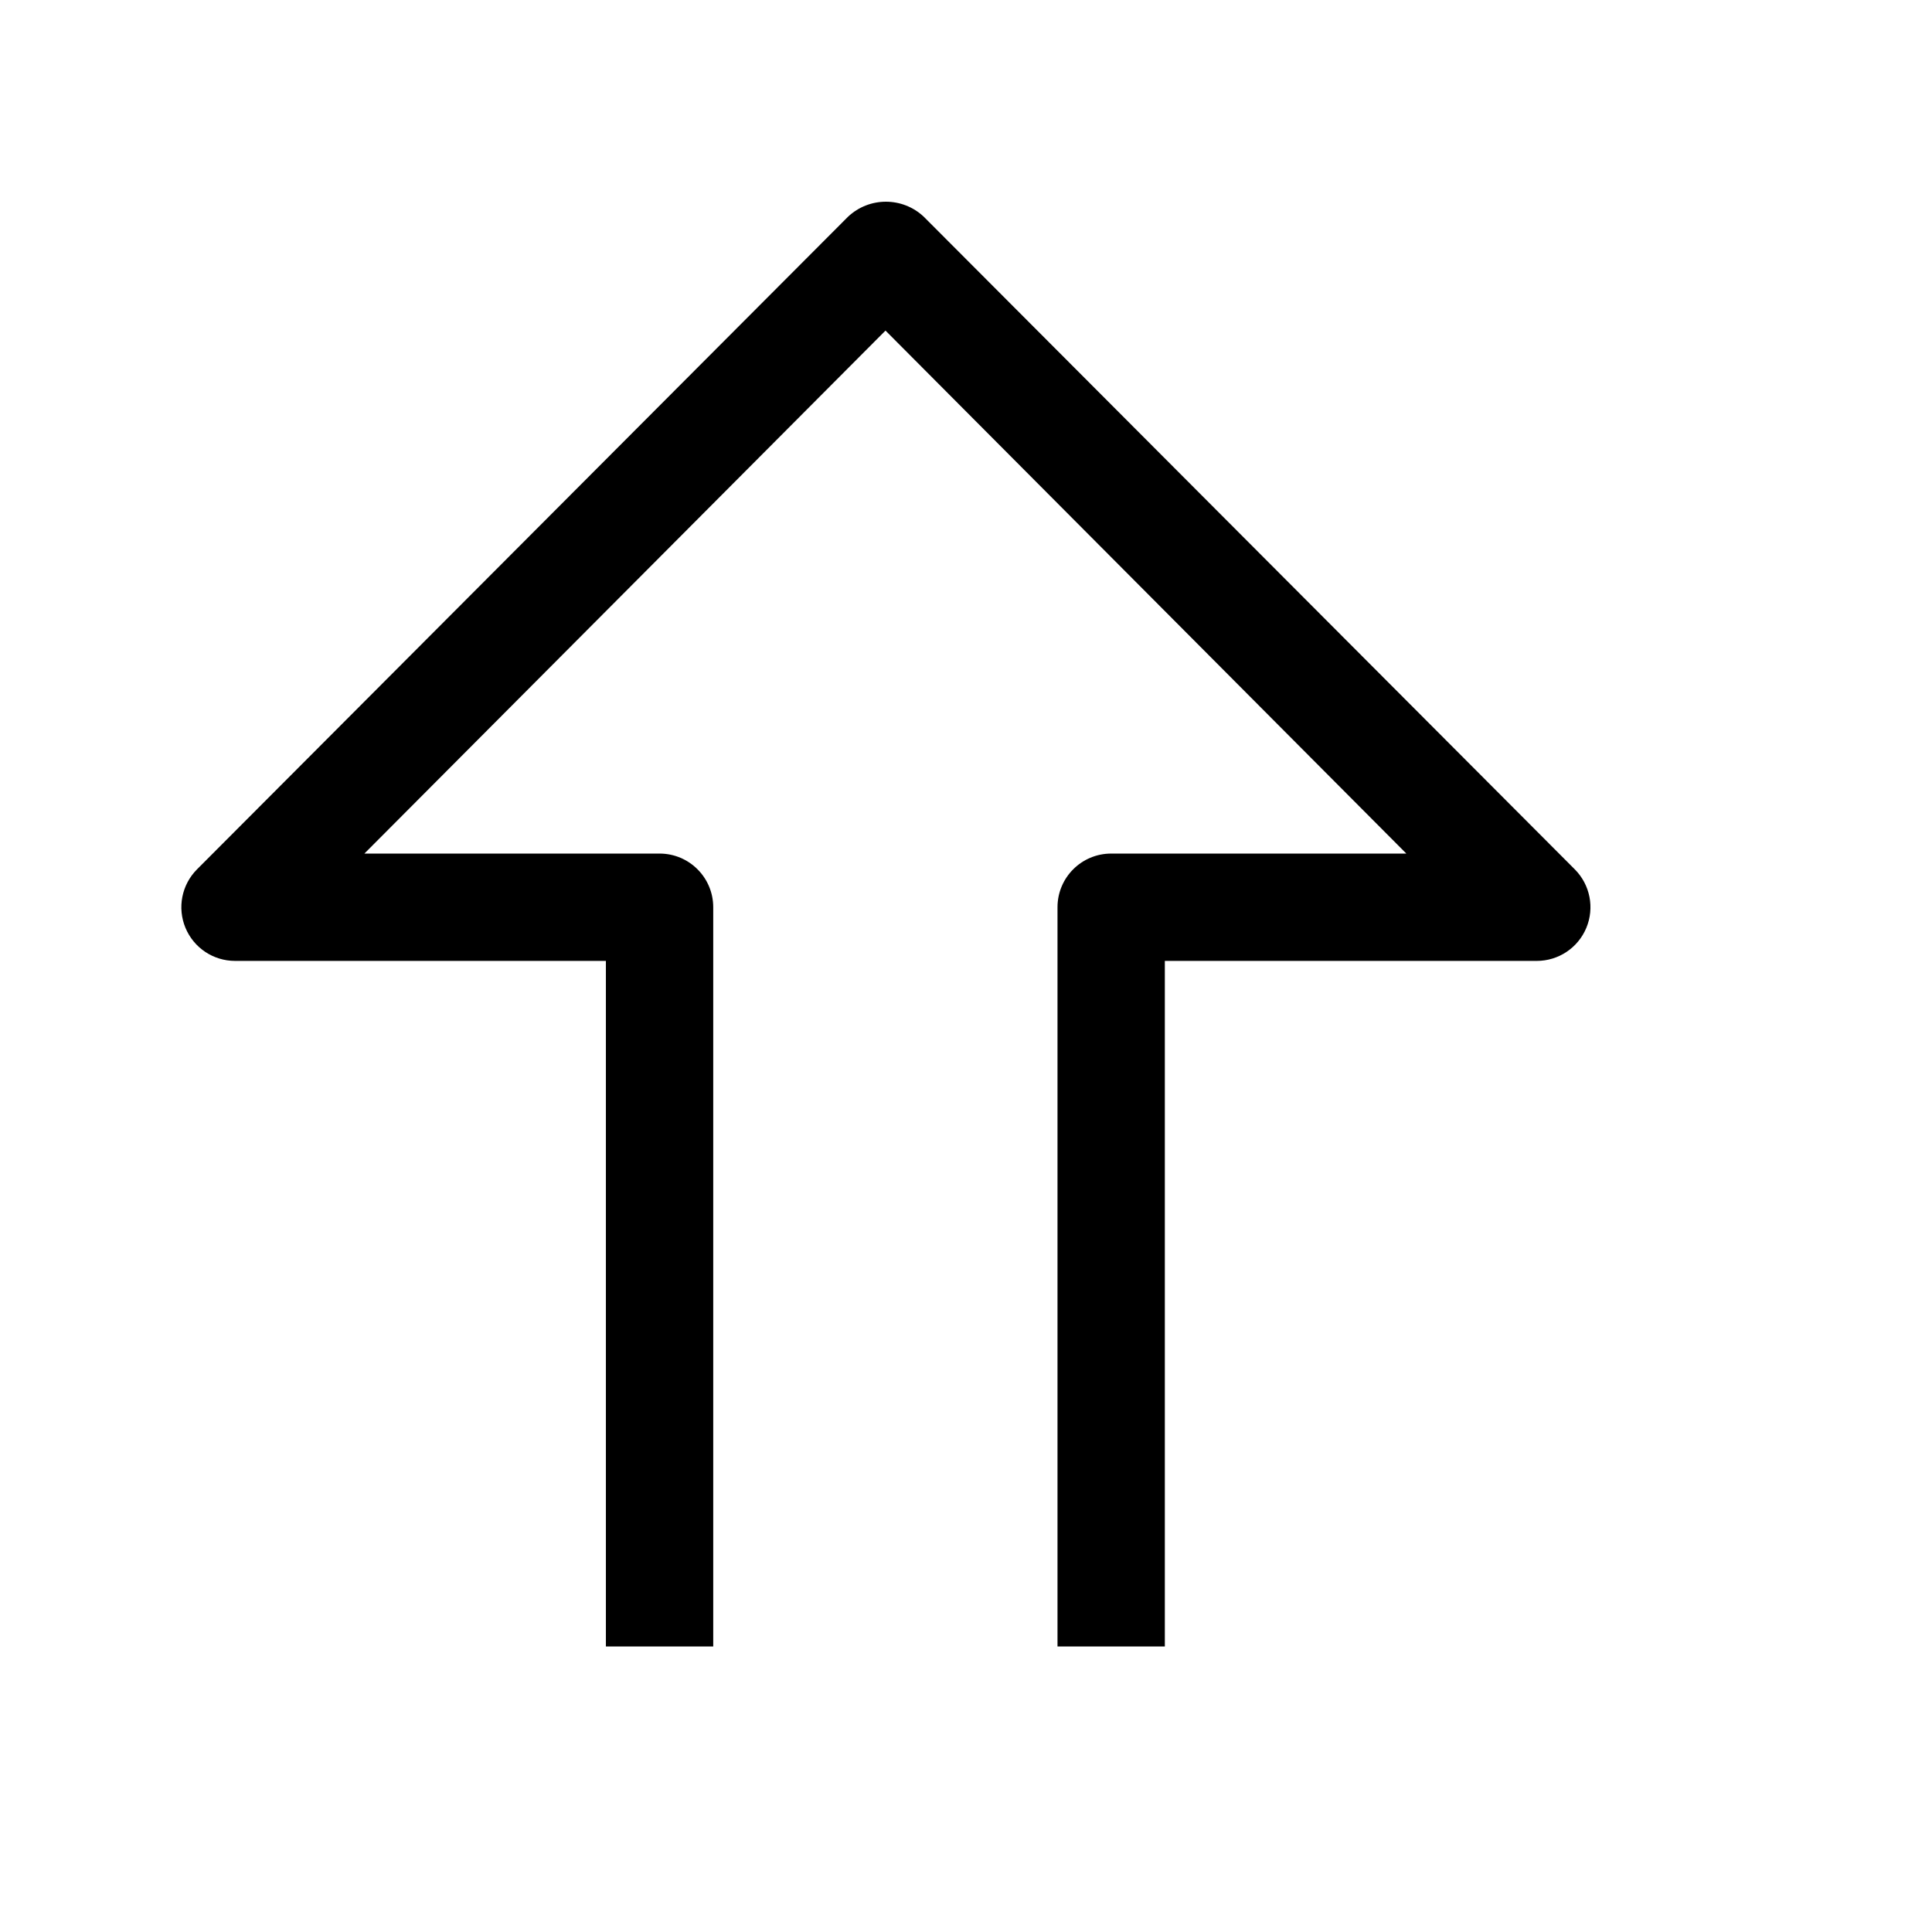
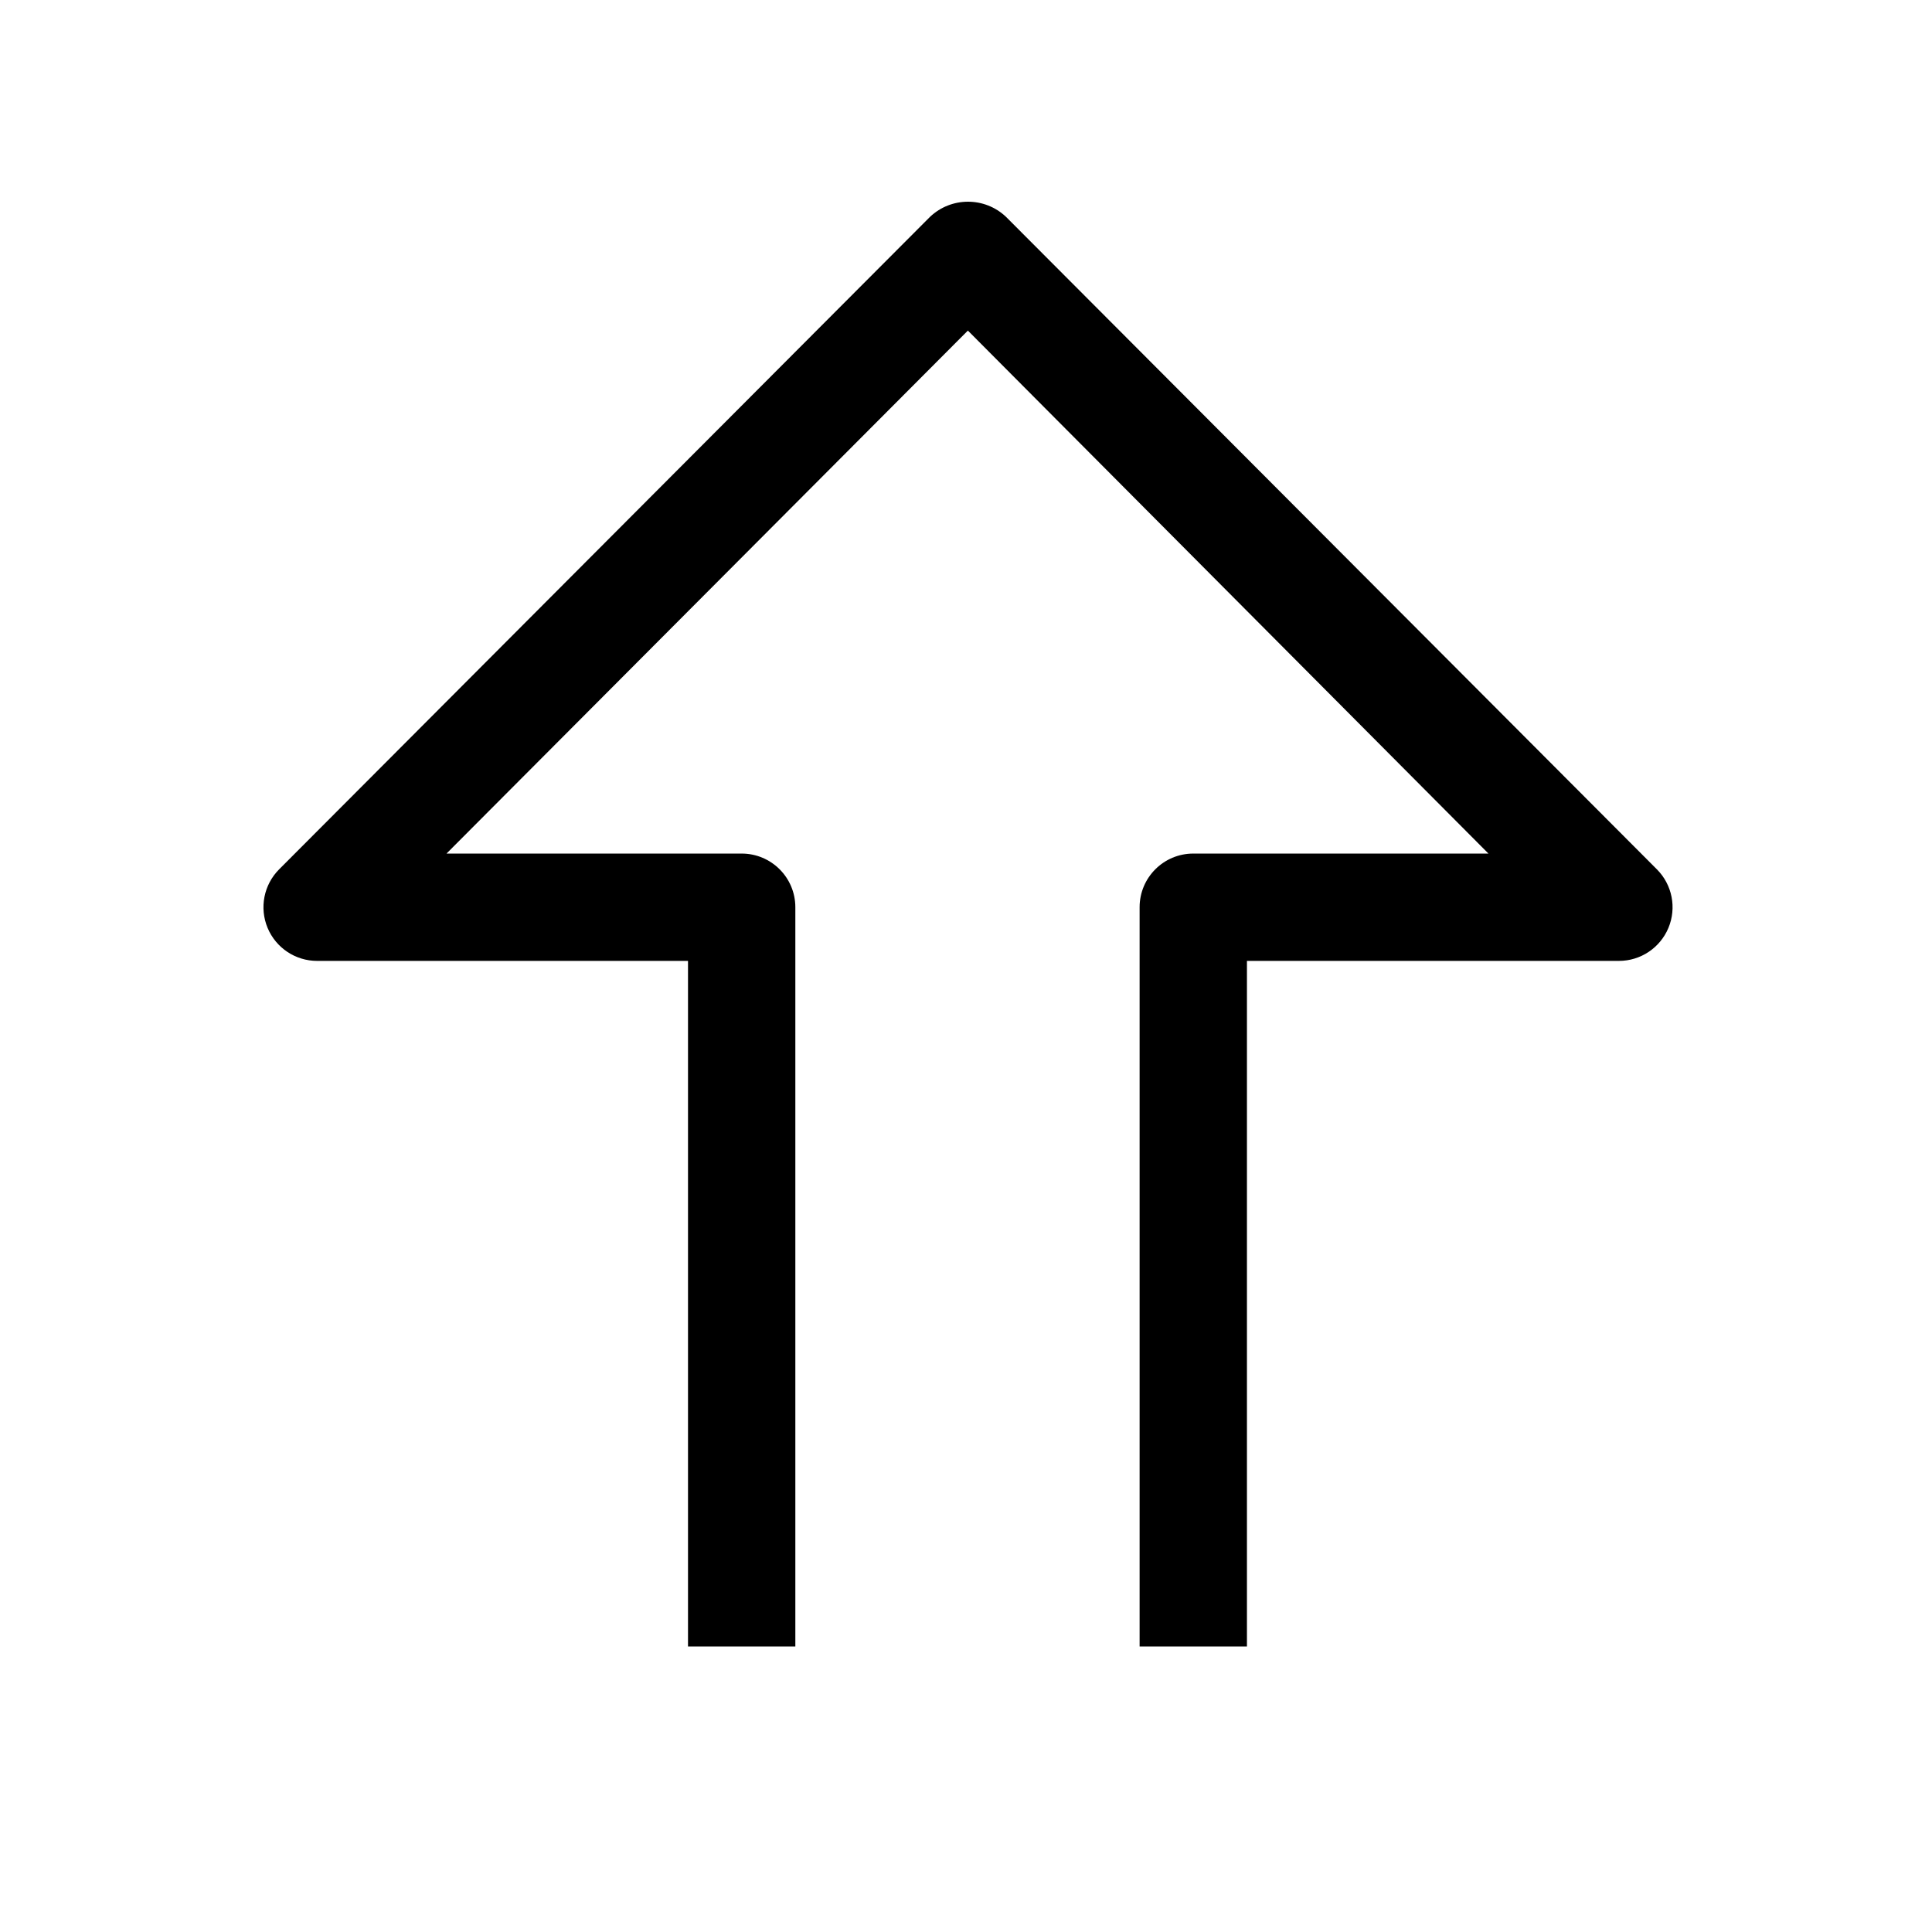
<svg xmlns="http://www.w3.org/2000/svg" viewBox="0 0 72 72">
  <rect x="0.36" y="0.36" width="71.28" height="71.28" fill="none" />
-   <path d="M43.41,61.36h-4V33.81a2,2,0,0,1,2-2h11L33,12.32,13.58,31.81h11a2,2,0,0,1,2,2V61.36h-4V35.81H8.76A2,2,0,0,1,7.34,32.4L31.6,8.08a2.06,2.06,0,0,1,2.83,0L58.69,32.4a2,2,0,0,1-1.42,3.41H43.41Z" />
+   <path d="M46.47,61.36h-4V33.81a2,2,0,0,1,2-2h11L36.07,12.32,16.64,31.81h11a2,2,0,0,1,2,2V61.36h-4V35.81H11.82A2,2,0,0,1,10.4,32.4L34.66,8.08a2.06,2.06,0,0,1,2.83,0L61.75,32.4a2,2,0,0,1-1.42,3.41H46.47Z" />
</svg>
